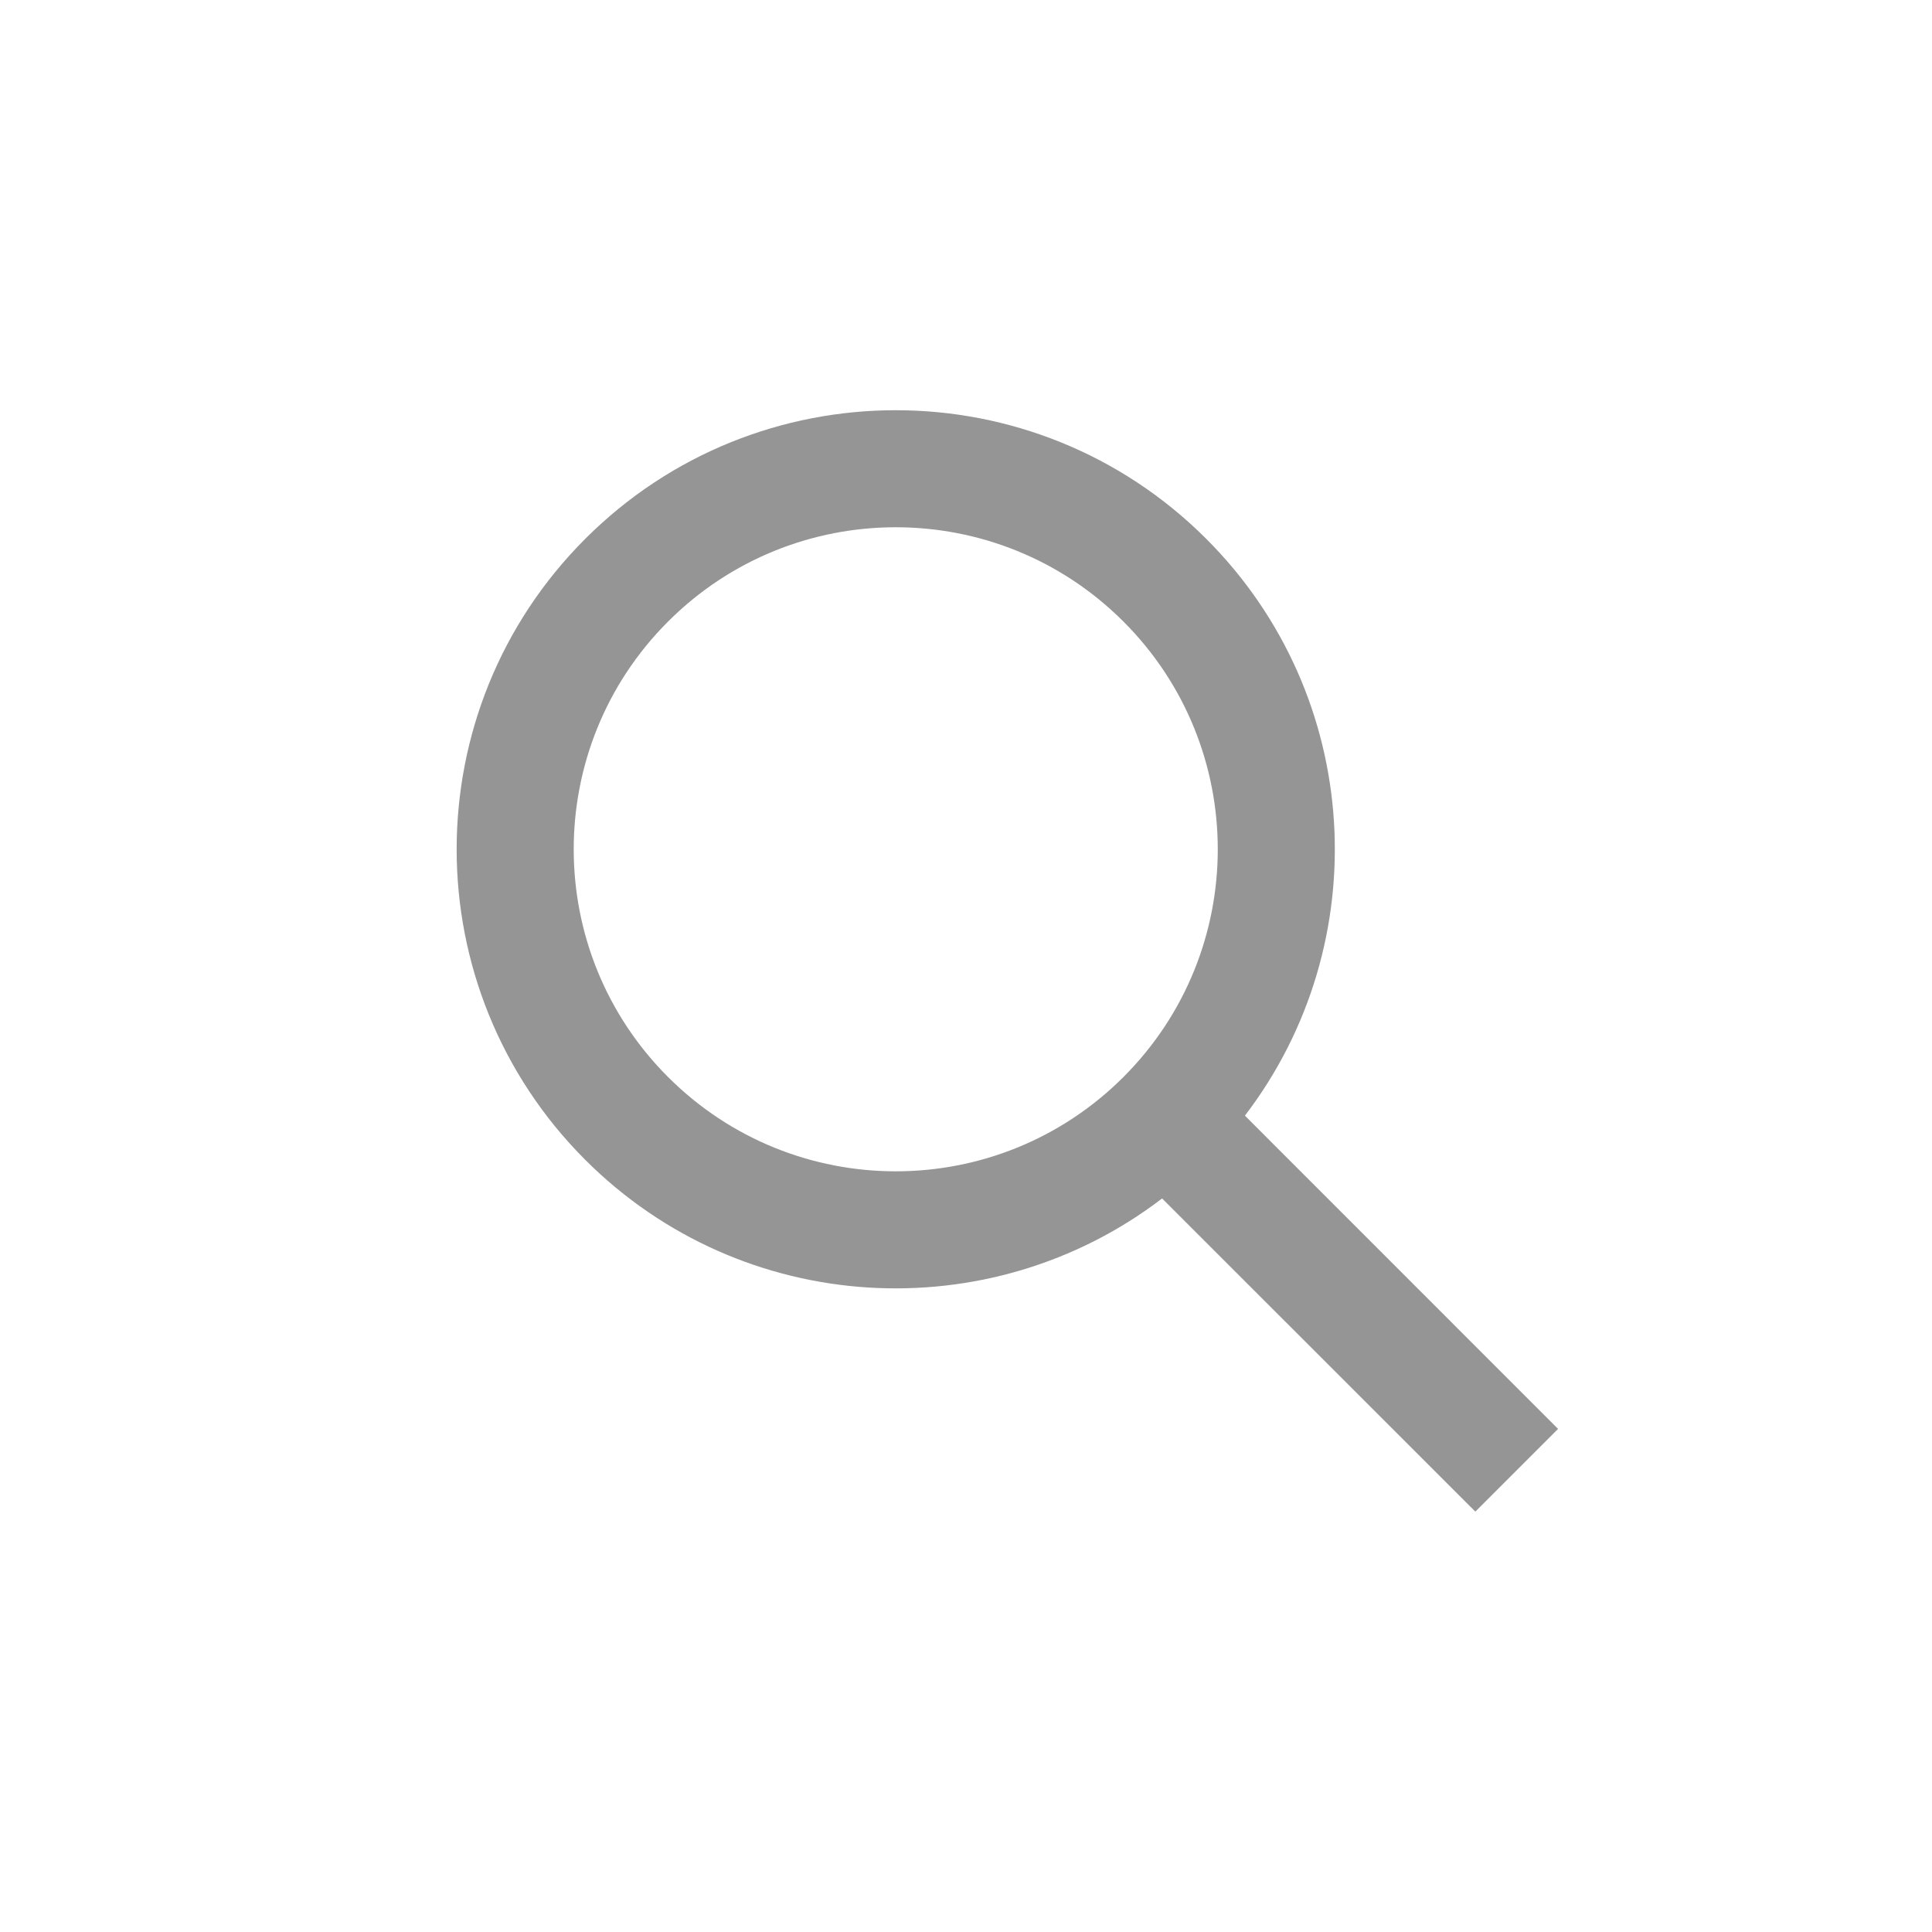
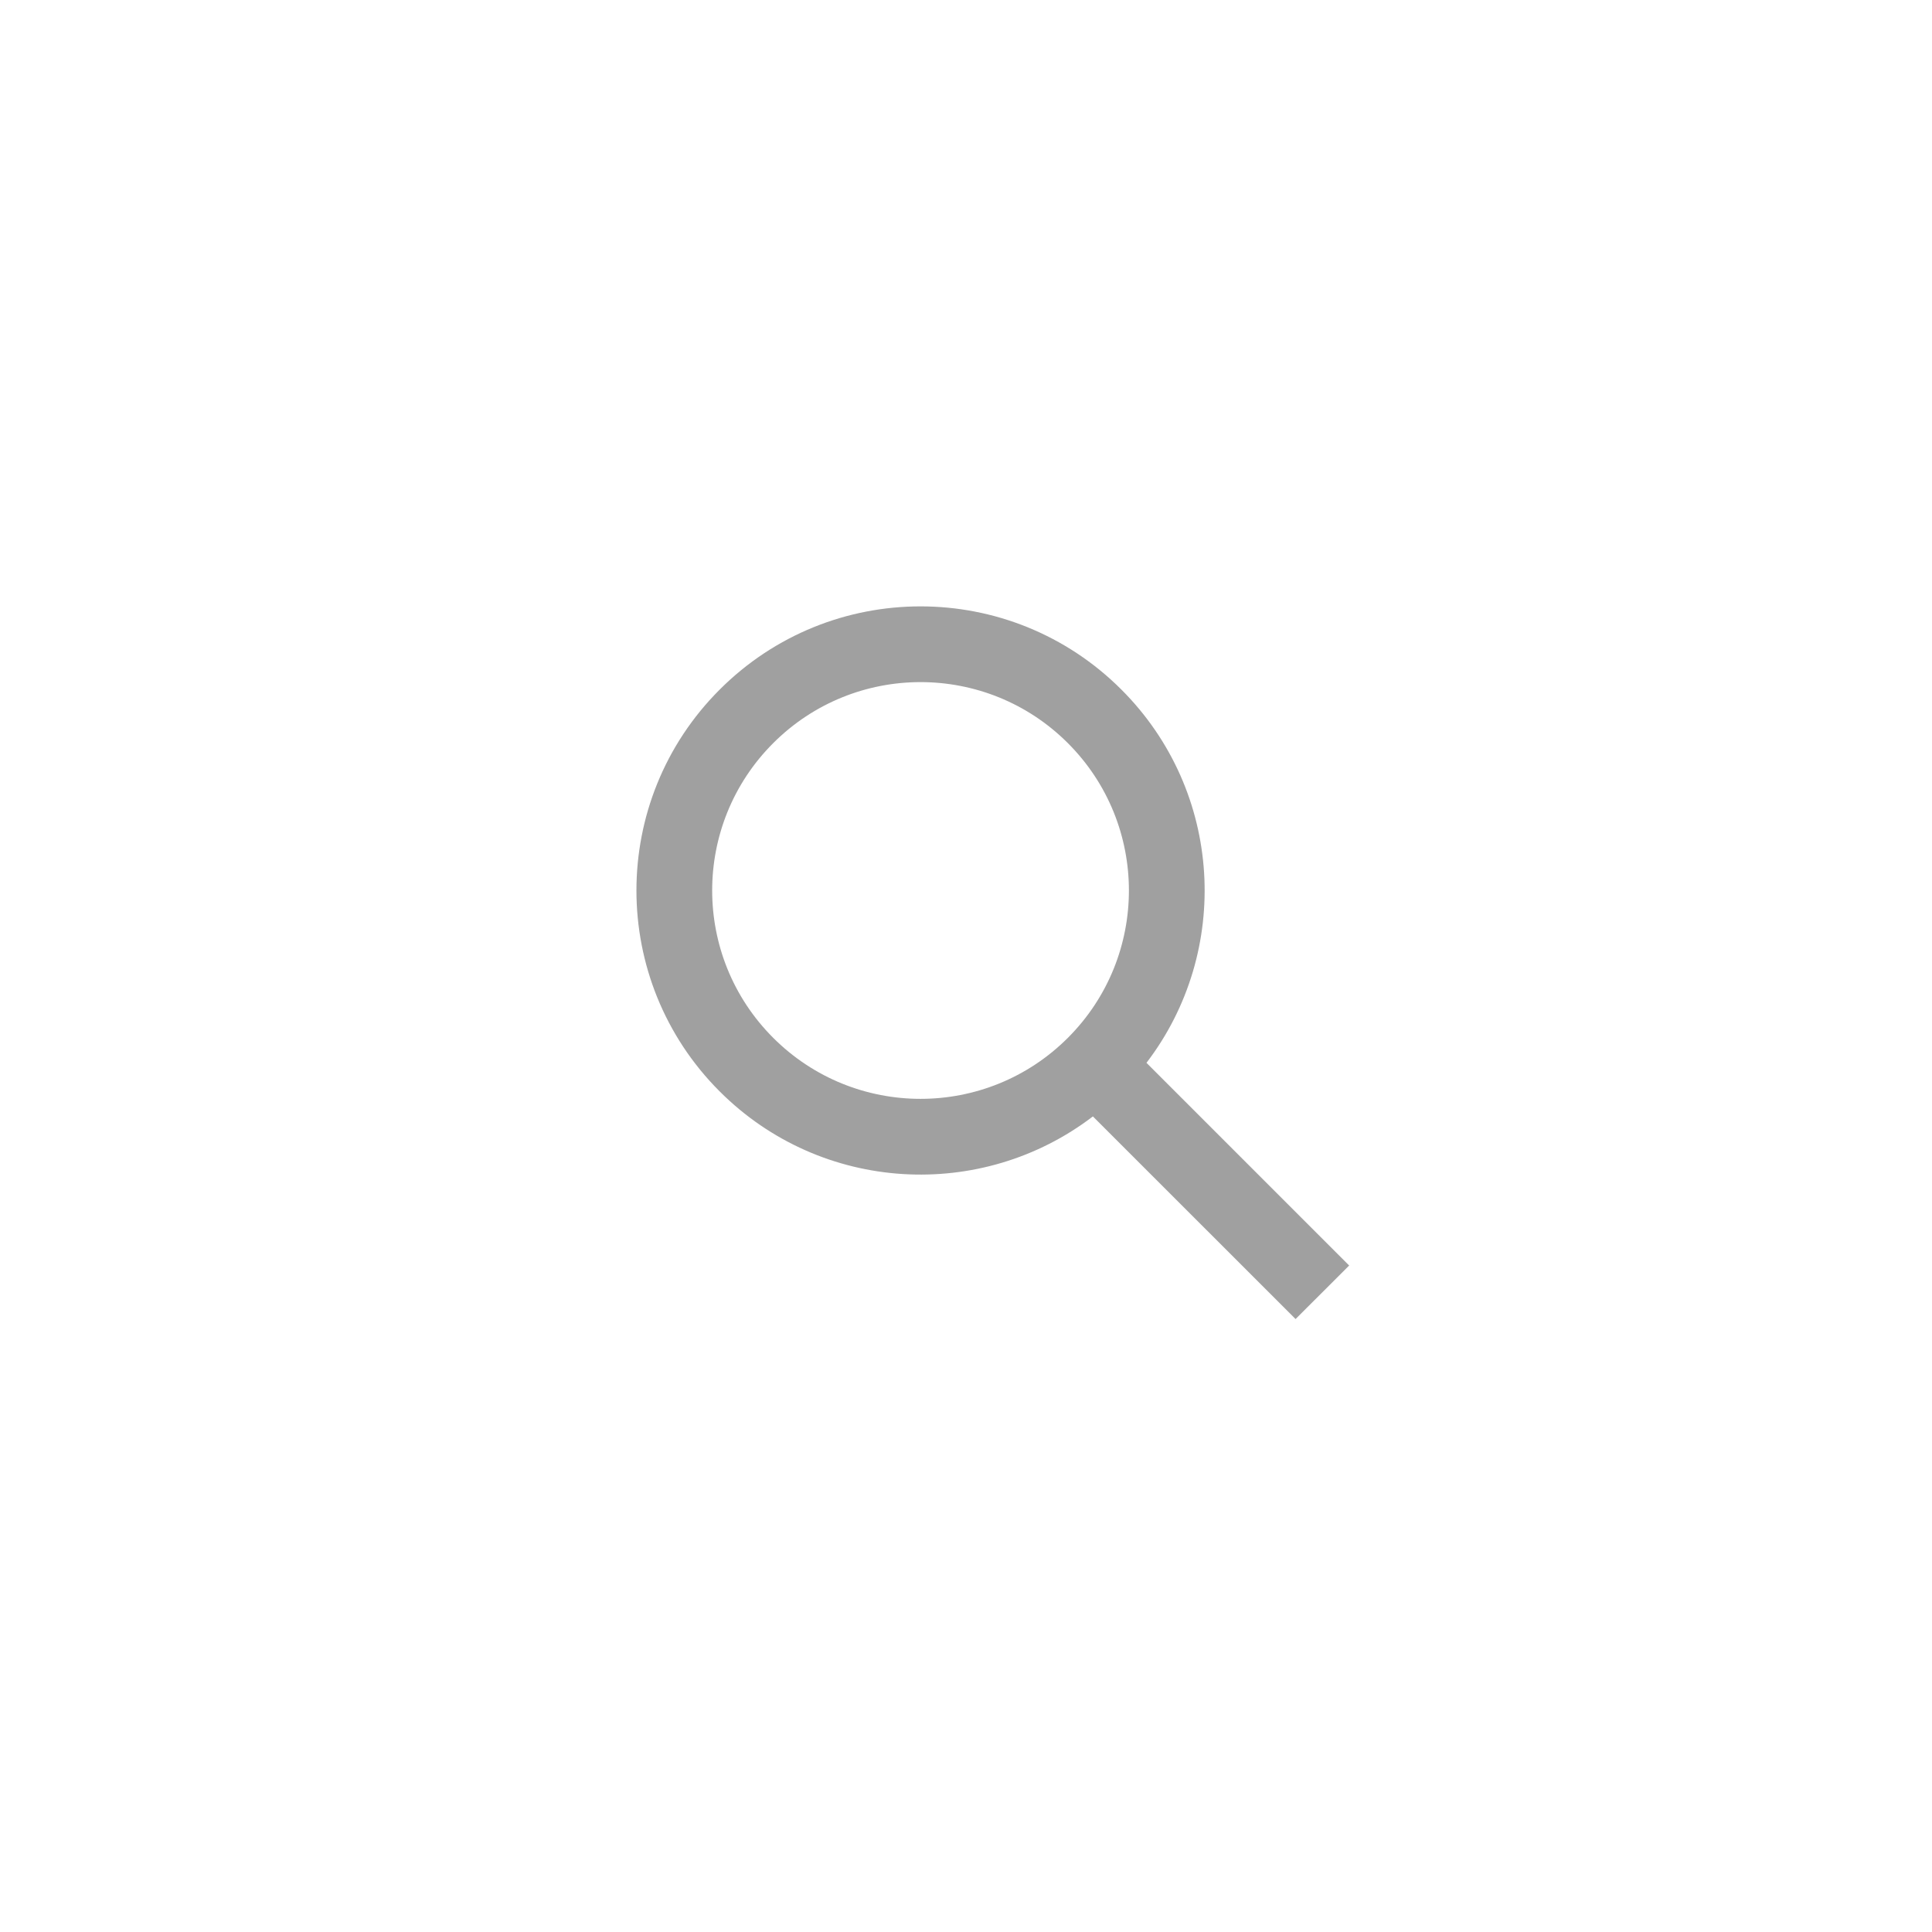
- <svg xmlns="http://www.w3.org/2000/svg" width="22" height="22" viewBox="0 0 22 22" fill="none">
-   <path fill-rule="evenodd" clip-rule="evenodd" d="M12.793 12.264C11.361 13.696 9.039 13.696 7.607 12.264C6.175 10.832 6.175 8.51 7.607 7.078C9.039 5.646 11.361 5.646 12.793 7.078C14.225 8.51 14.225 10.832 12.793 12.264ZM13.233 13.647C11.273 15.146 8.457 14.999 6.664 13.207C4.712 11.254 4.712 8.088 6.664 6.136C8.617 4.183 11.783 4.183 13.736 6.136C15.528 7.928 15.675 10.744 14.176 12.704L17.742 16.271L16.8 17.213L13.233 13.647Z" fill="#959595" />
+ <svg xmlns="http://www.w3.org/2000/svg" width="34" height="34" viewBox="0 0 34 34" fill="none">
+   <path fill-rule="evenodd" clip-rule="evenodd" d="M18.793 18.264C17.361 19.696 15.039 19.696 13.607 18.264C12.175 16.832 12.175 14.51 13.607 13.078C15.039 11.646 17.361 11.646 18.793 13.078C20.225 14.51 20.225 16.832 18.793 18.264ZM19.233 19.647C17.273 21.146 14.457 20.999 12.665 19.207C10.712 17.254 10.712 14.088 12.665 12.136C14.617 10.183 17.783 10.183 19.735 12.136C21.528 13.928 21.675 16.744 20.176 18.704L23.743 22.271L22.8 23.213L19.233 19.647Z" fill="#A0A0A0" />
</svg>
